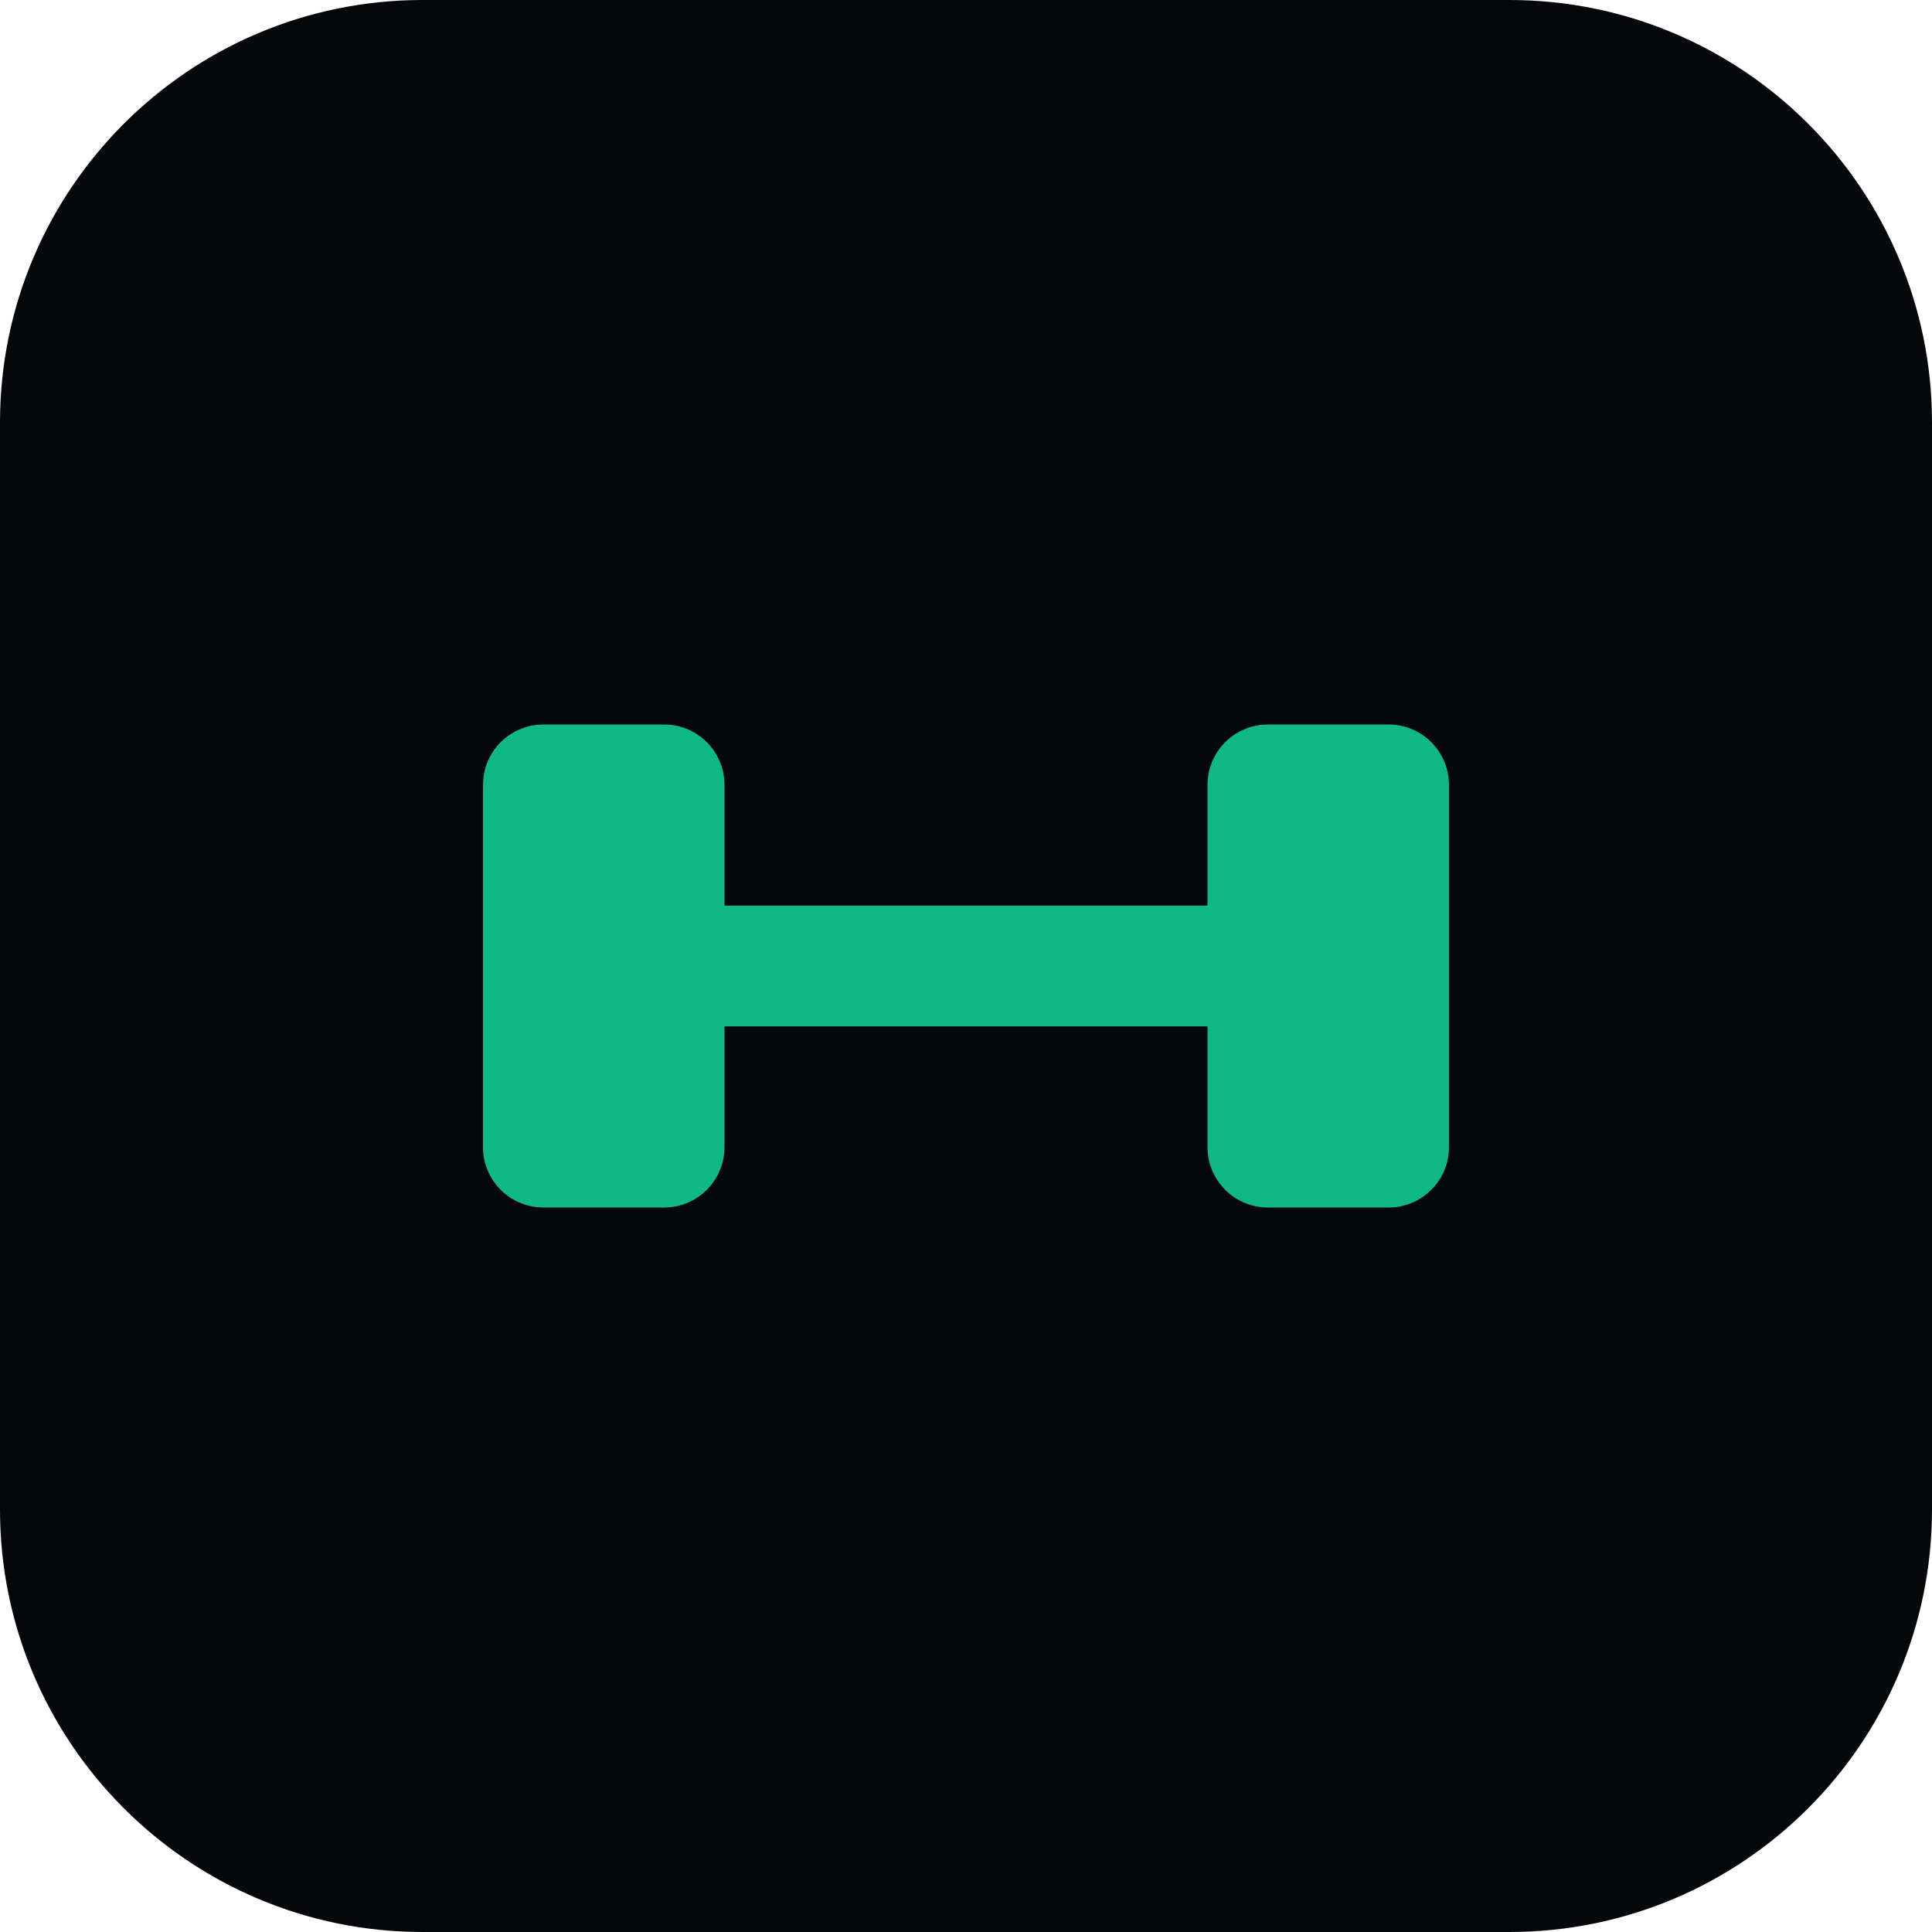
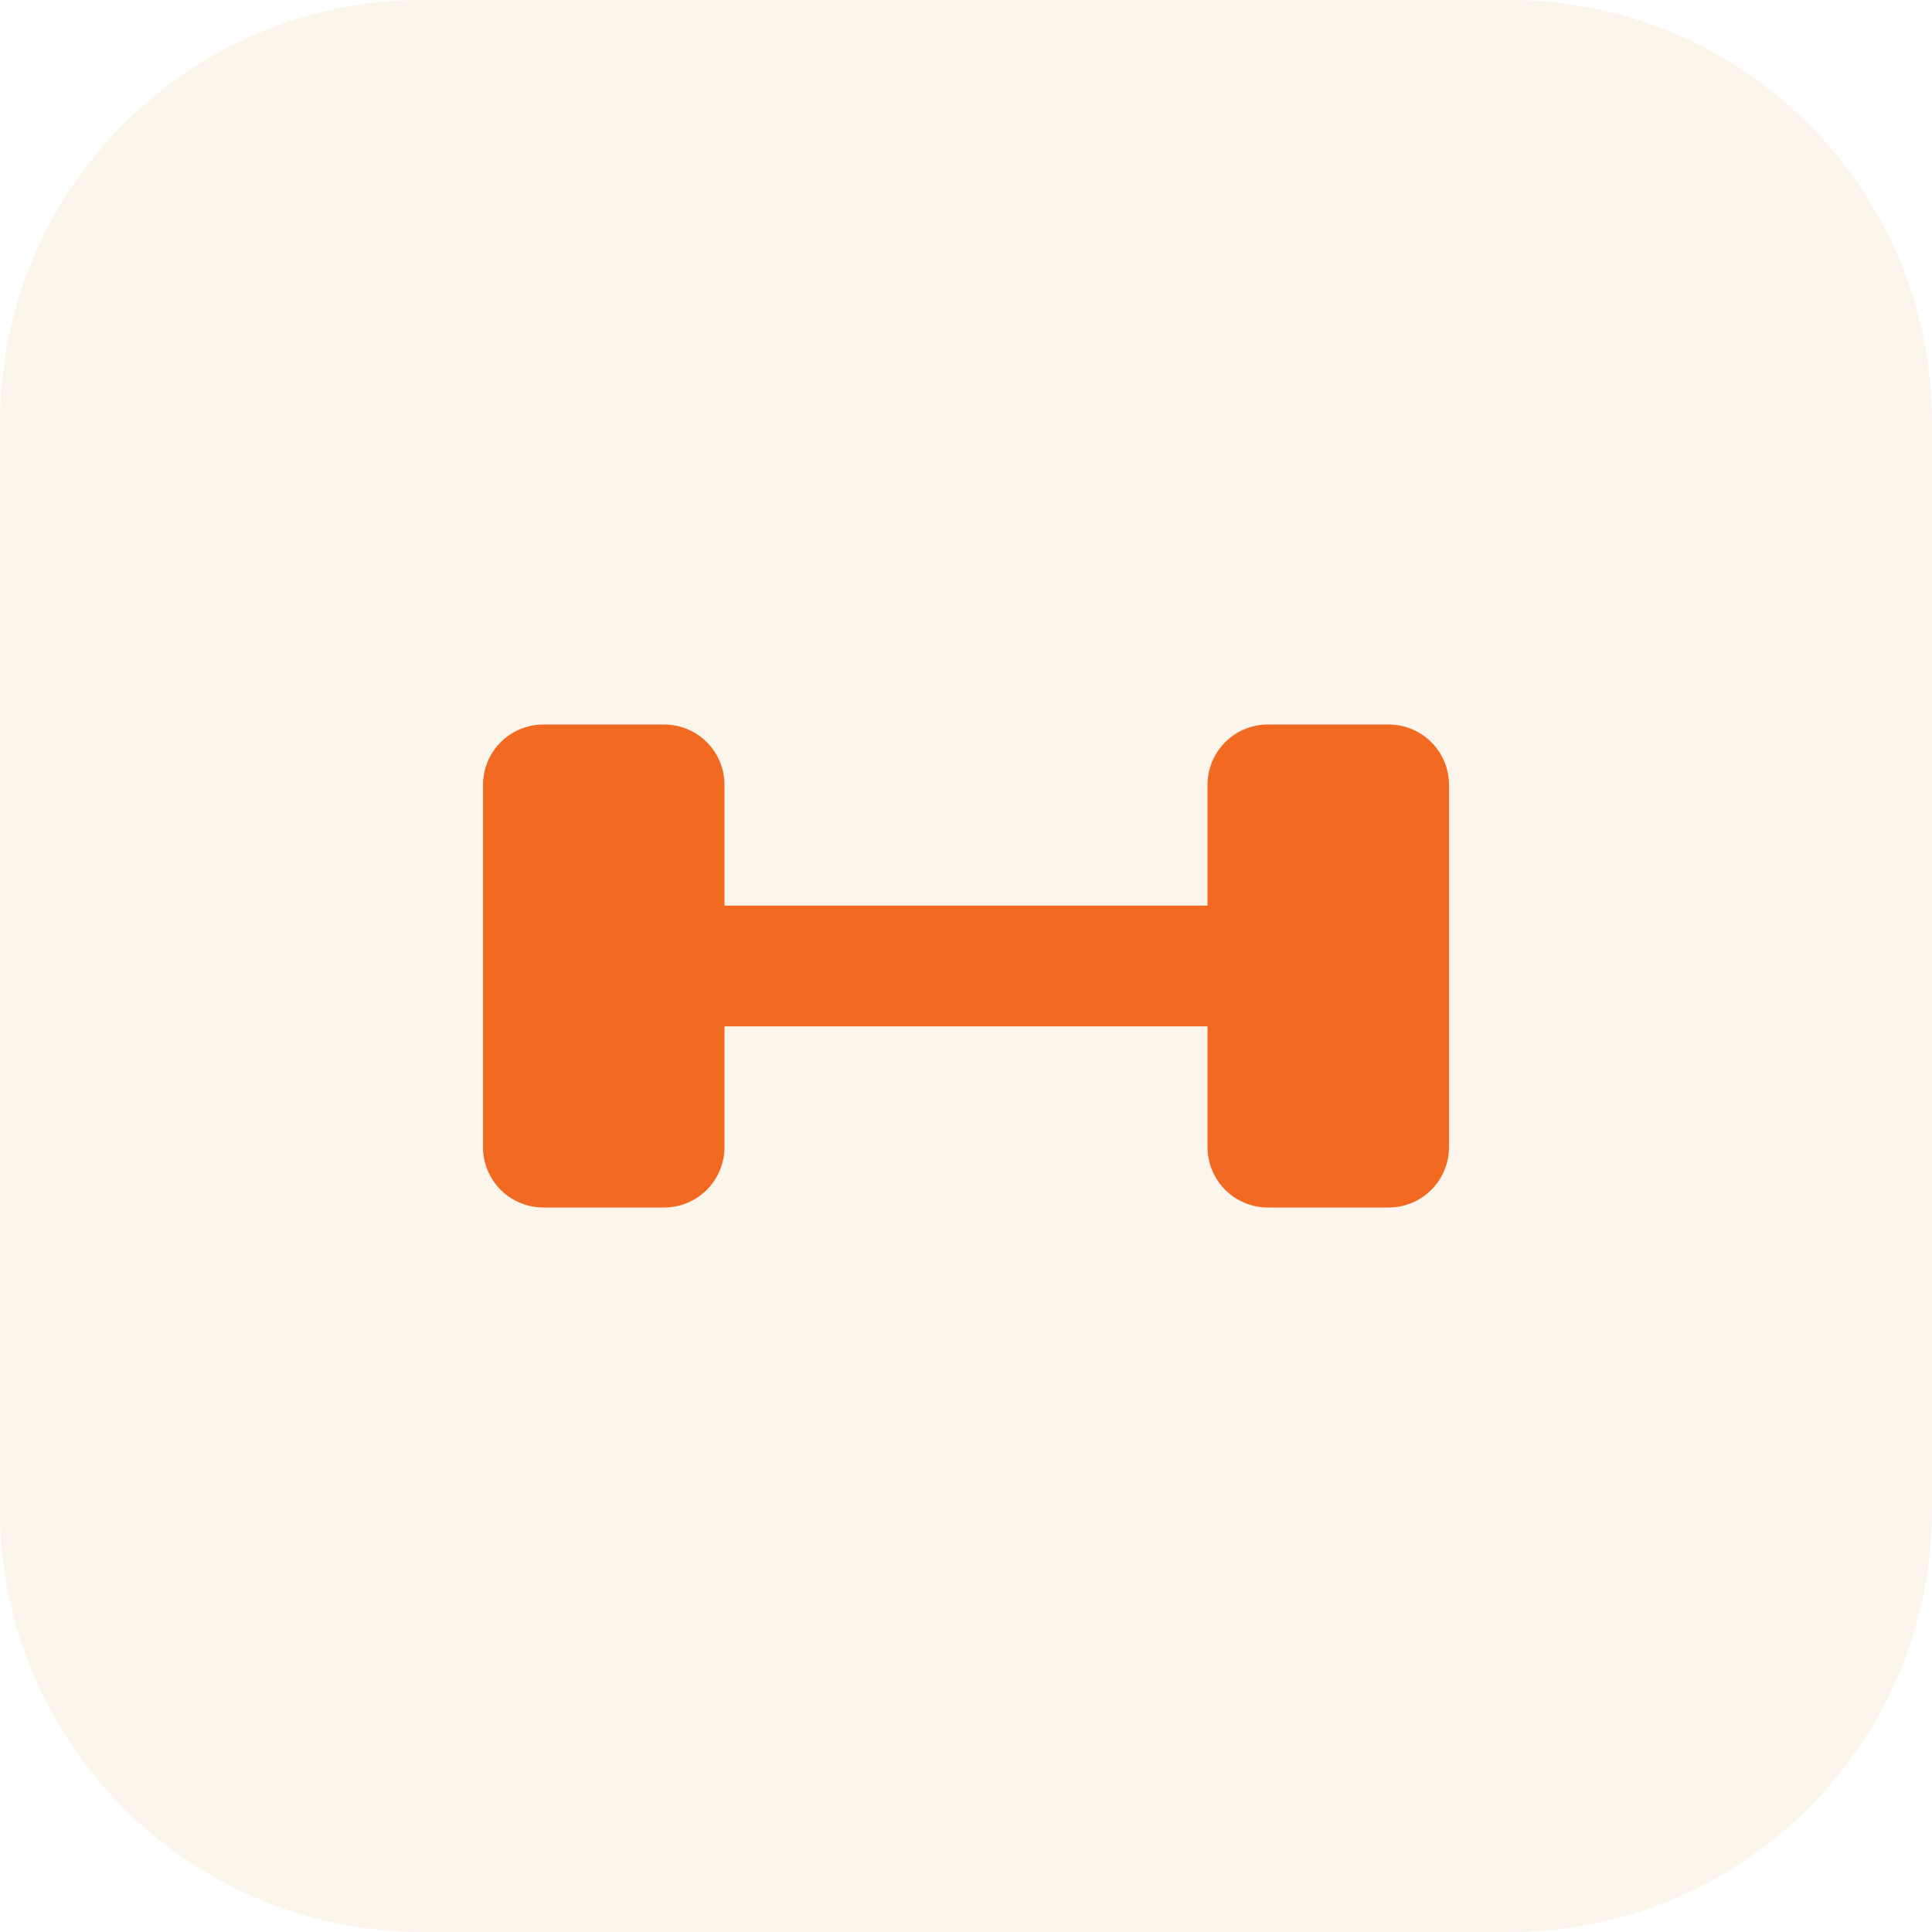
<svg xmlns="http://www.w3.org/2000/svg" viewBox="0 0 64 64" fill="none">
-   <rect width="64" height="64" rx="14" fill="#06070a" />
-   <path d="M18 26v12M46 26v12M22 32h20M22 26h-4v12h4zM46 26h-4v12h4z" stroke="#10b981" stroke-width="4" stroke-linecap="round" stroke-linejoin="round" />
+   <rect width="64" height="64" rx="14" fill="#FBF5EC" />
+   <path d="M18 26v12M46 26v12M22 32h20M22 26h-4v12h4zM46 26h-4v12h4z" stroke="#F26A21" stroke-width="4" stroke-linecap="round" stroke-linejoin="round" />
</svg>
